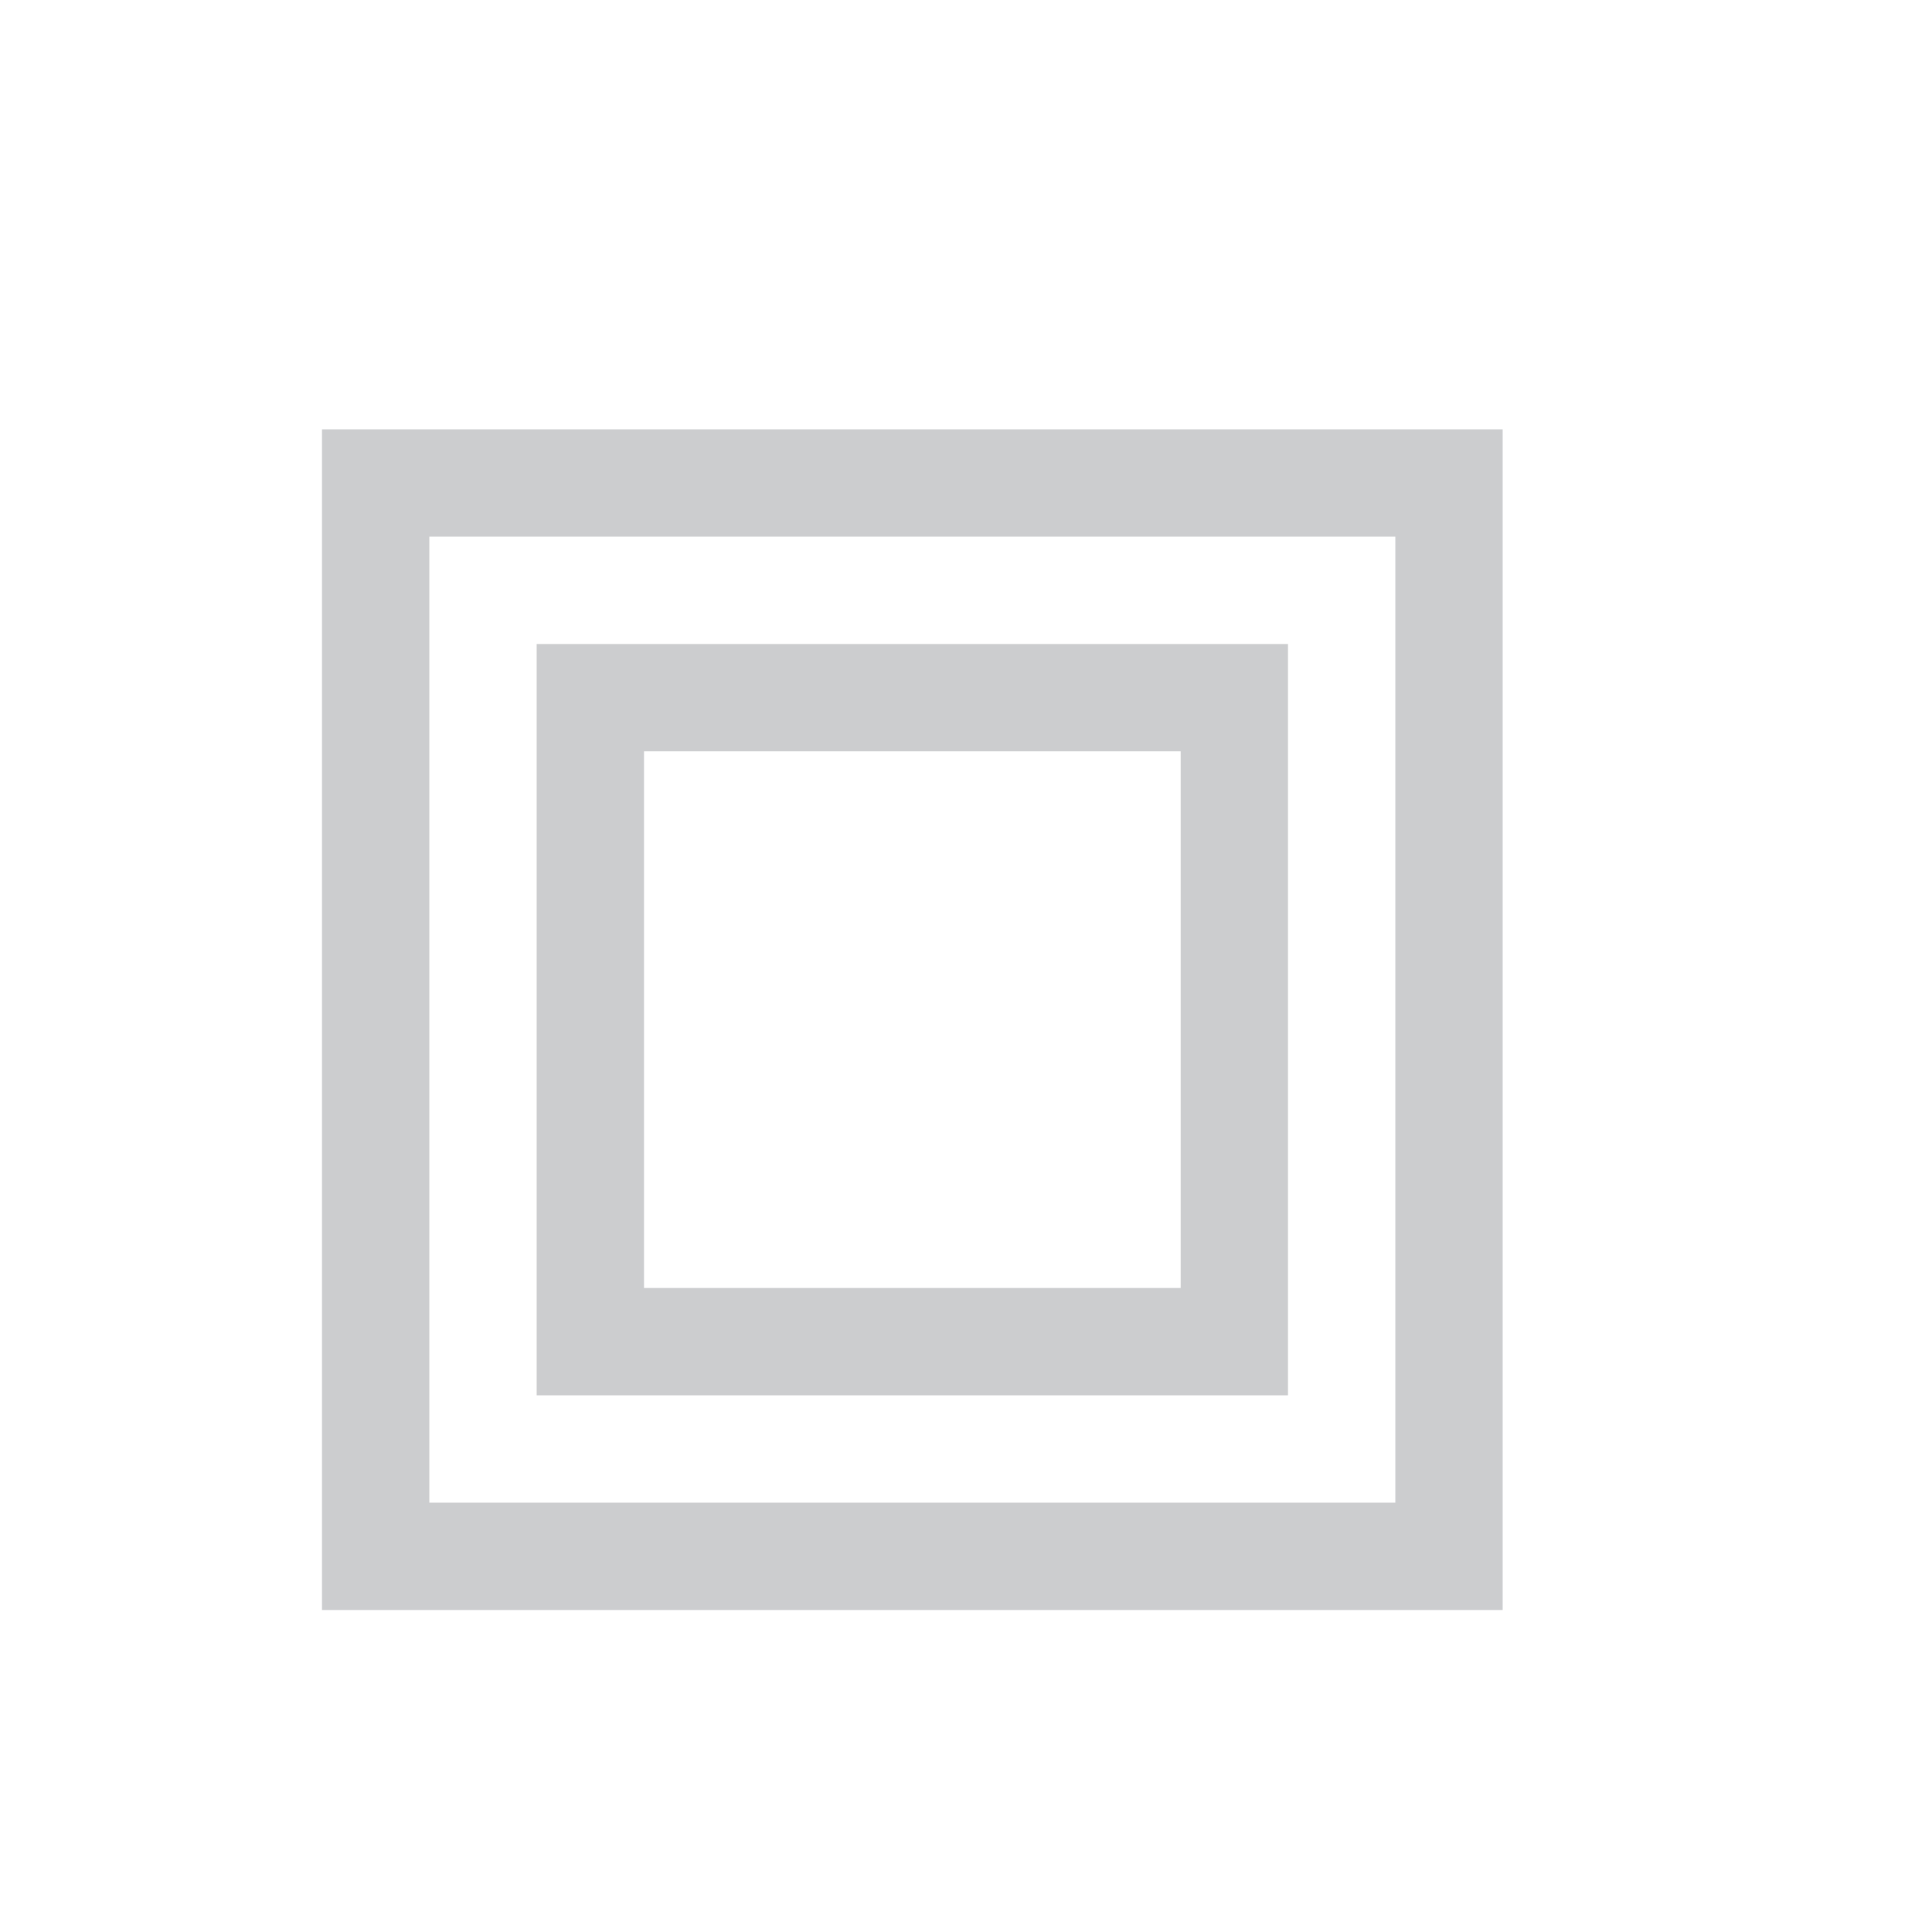
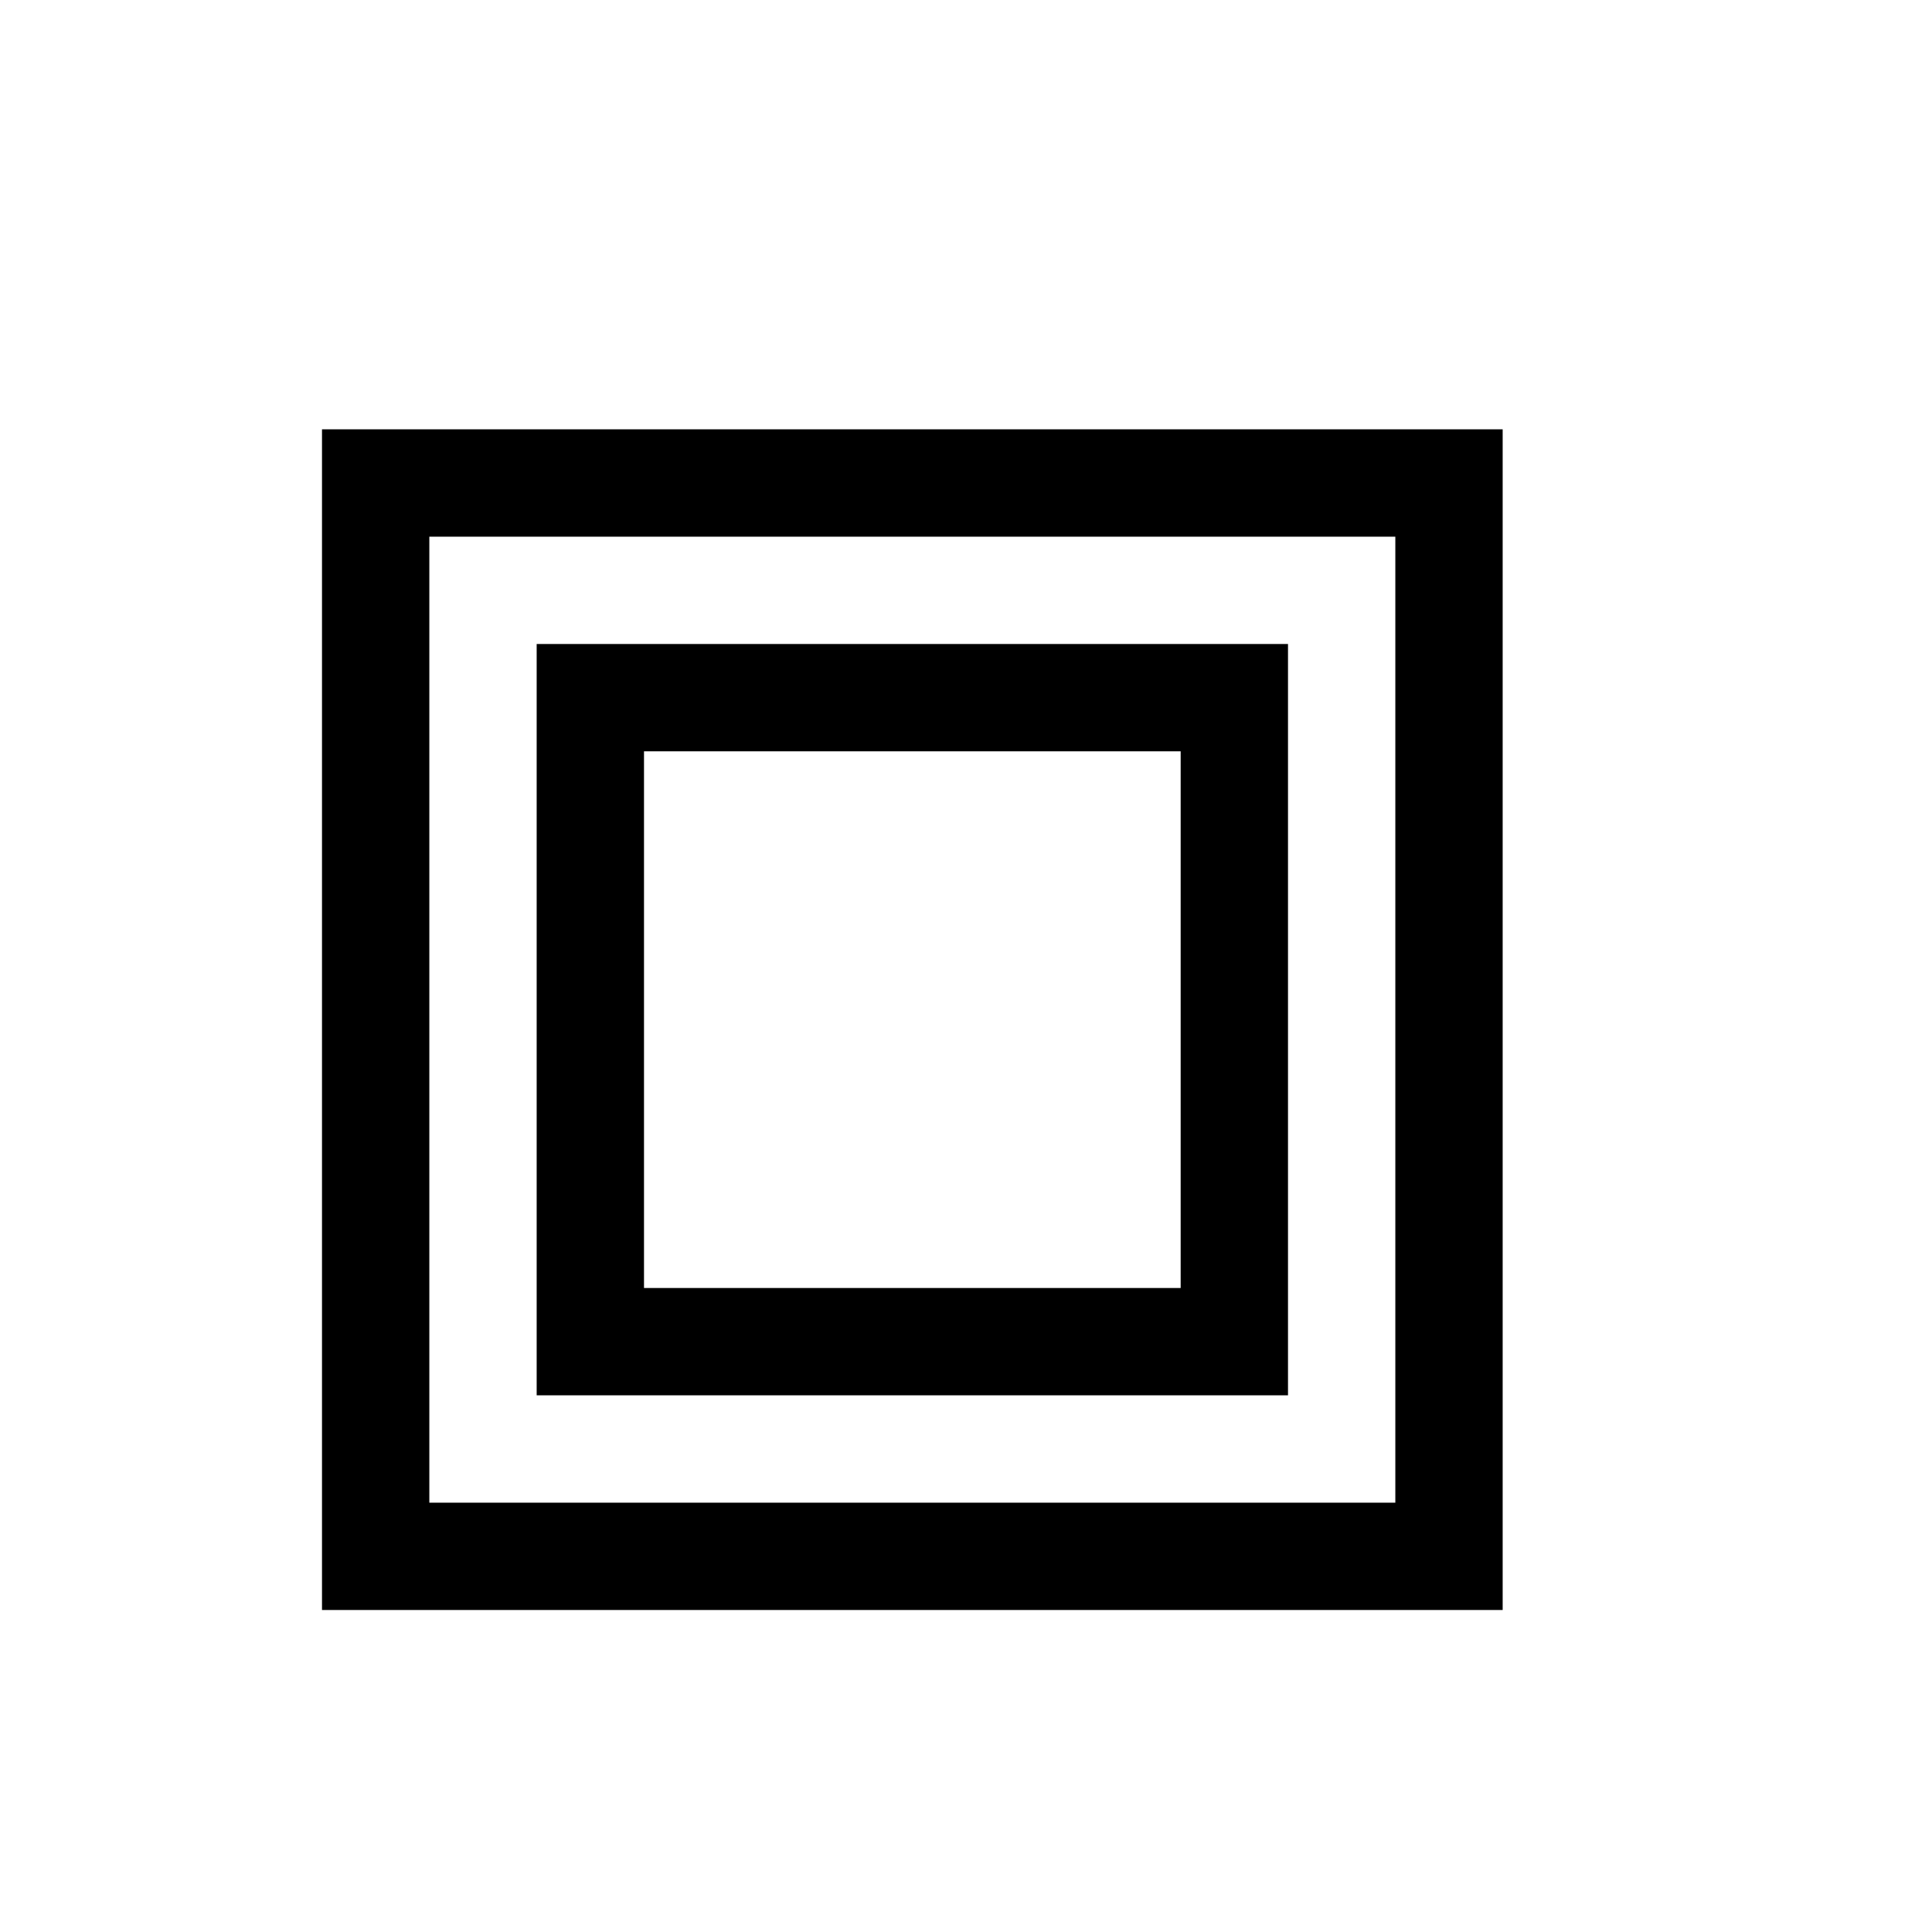
<svg xmlns="http://www.w3.org/2000/svg" width="18" height="18" version="1.1" viewBox="0 0 18 18">
-   <rect x="3.5" y="4.5" width="10" height="10" fill="none" stroke="#cccdcf" stroke-linecap="round" />
-   <rect x="5.5" y="6.5" width="6" height="6" fill="none" stroke="#cccdcf" stroke-linecap="round" />
+   <rect x="3.5" y="4.5" width="10" height="10" fill="none" stroke="currentColor" stroke-linecap="round" />
+   <rect x="5.5" y="6.5" width="6" height="6" fill="none" stroke="currentColor" stroke-linecap="round" />
</svg>
